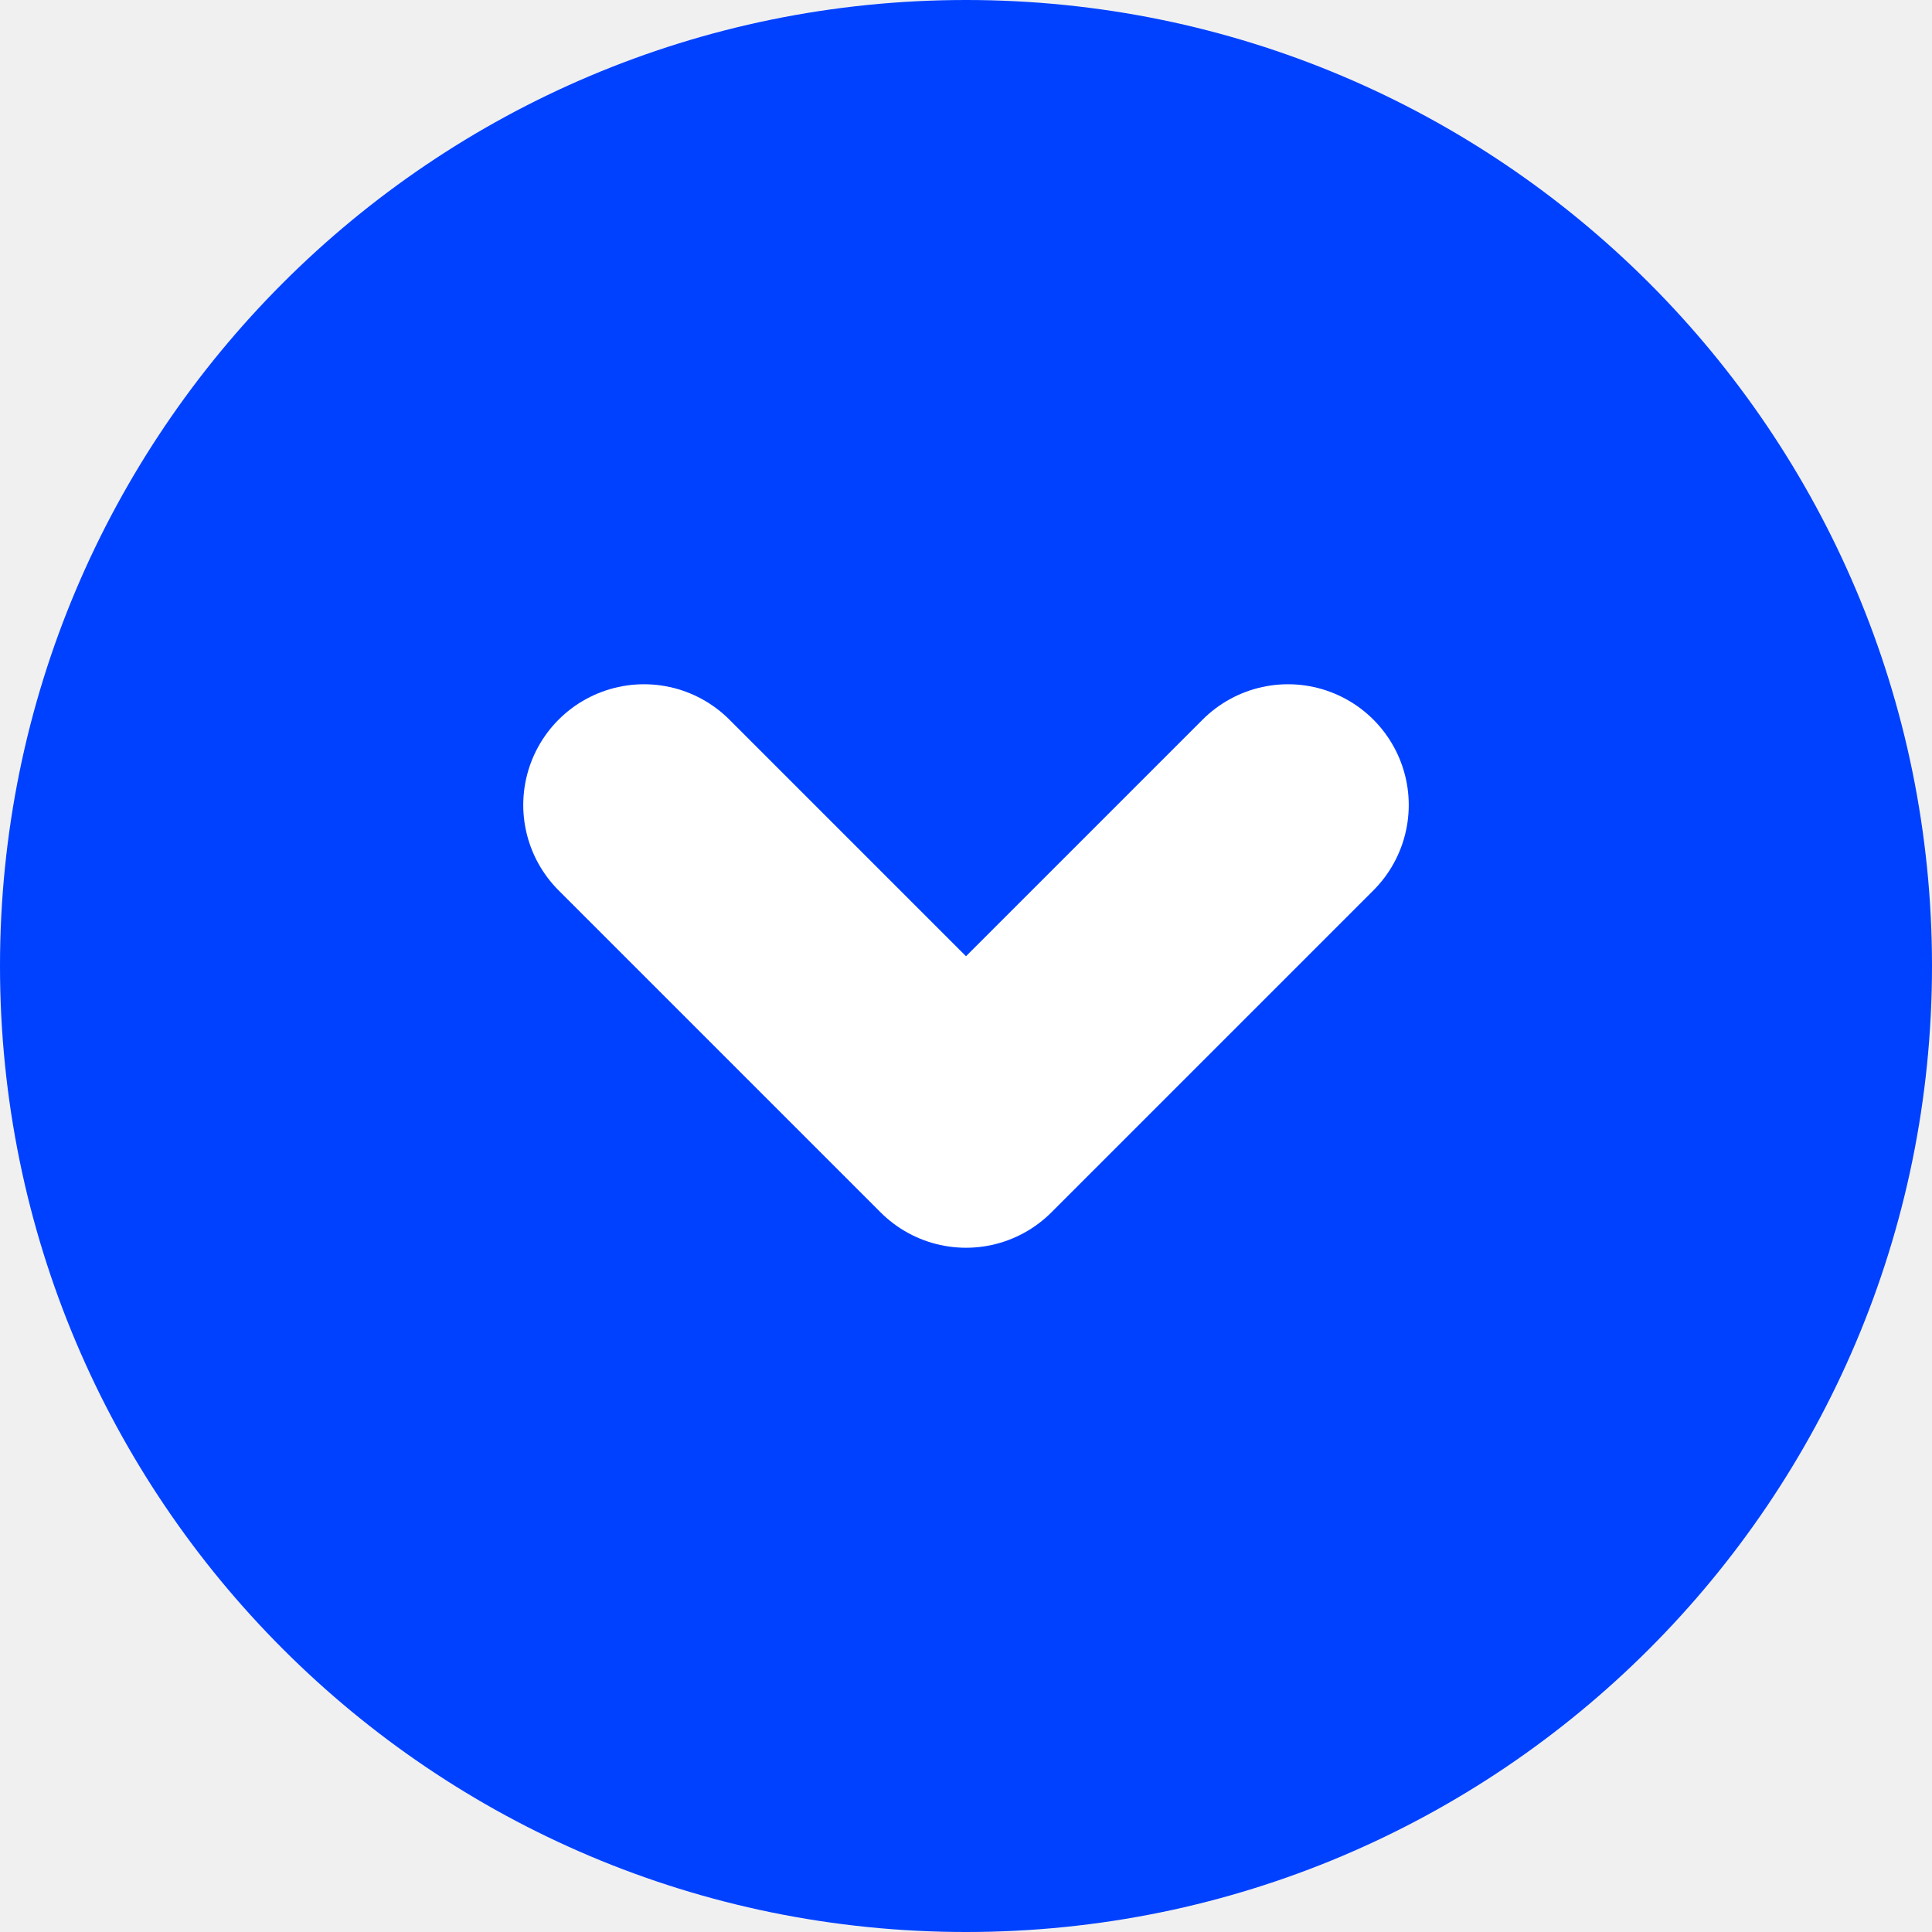
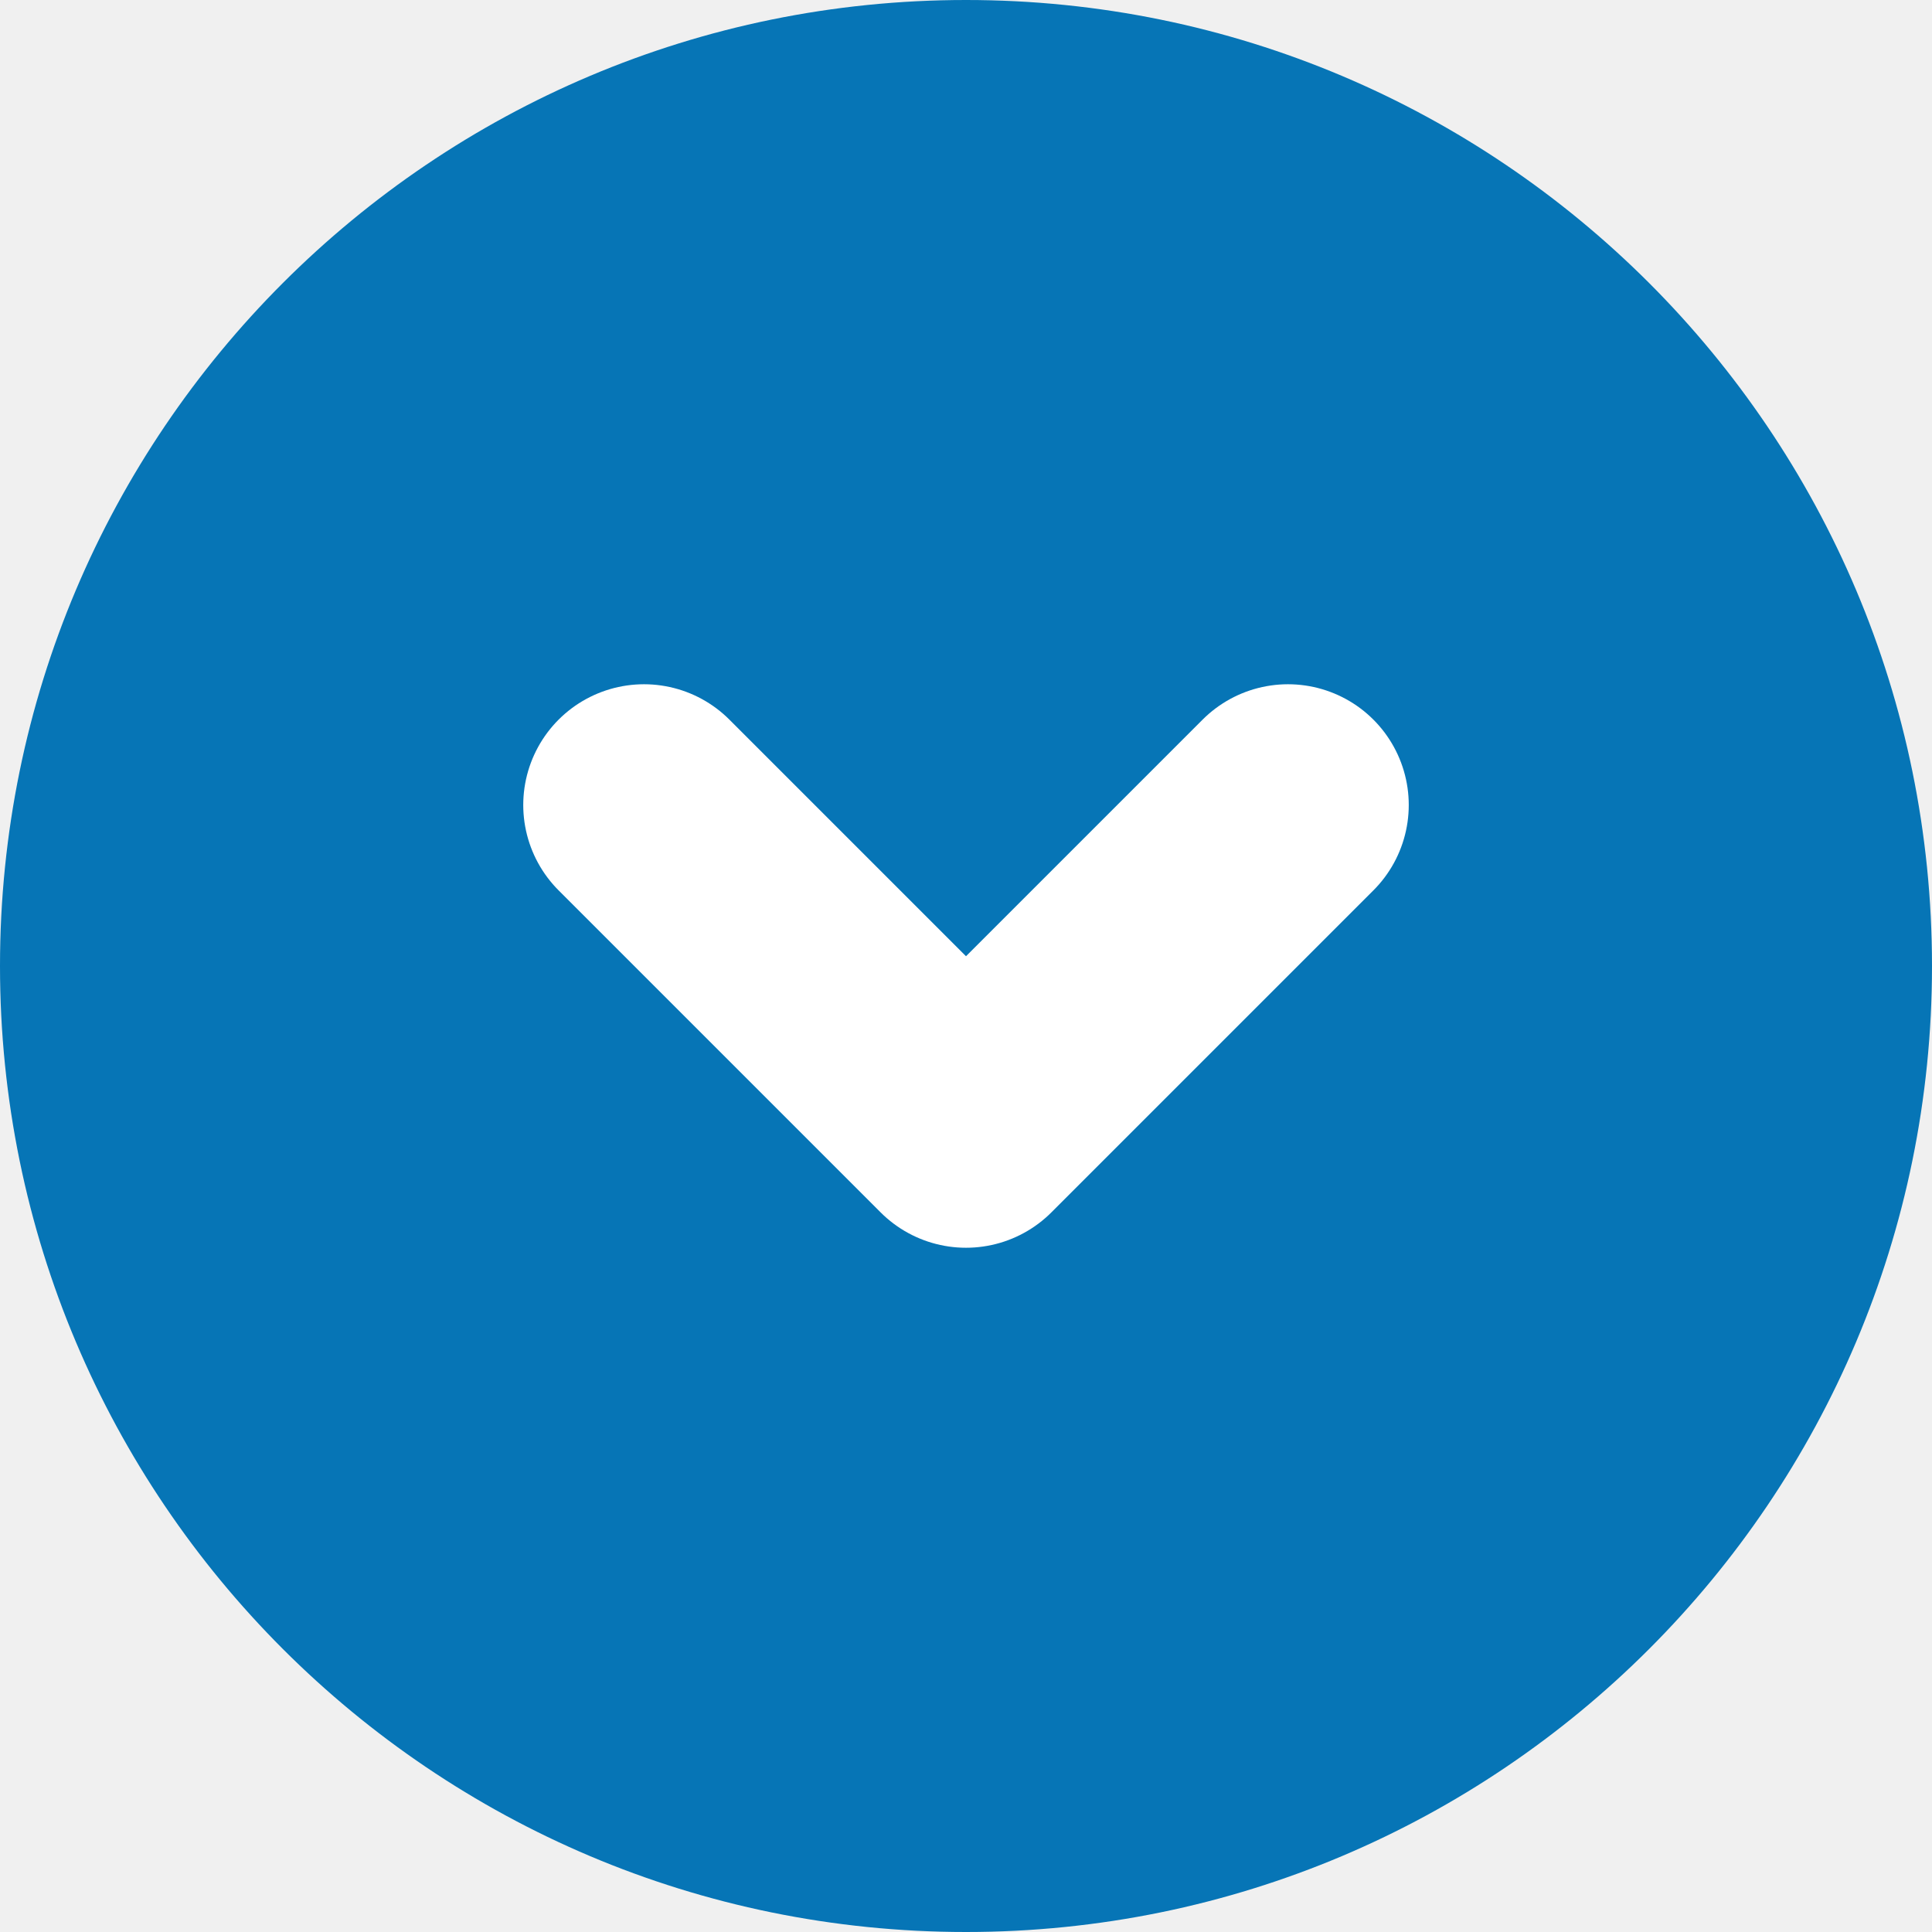
<svg xmlns="http://www.w3.org/2000/svg" width="24px" height="24px" viewBox="0 0 24 24" version="1.1">
  <defs />
  <g id="Accordion-Arrow-Down" stroke="none" stroke-width="1" fill="none" fill-rule="evenodd">
-     <rect id="Rectangle-2" fill="#0041FF" x="0" y="0" width="24" height="24" rx="12" />
+     <rect id="Rectangle-2" fill="#0675B6" x="0" y="0" width="24" height="24" rx="12" />
    <polyline id="Path-3" stroke="#FFFFFF" stroke-width="3" stroke-linecap="round" stroke-linejoin="round" transform="translate(12, 12) scale(-1, -1) rotate(-90) translate(-12, -12) " points="10 8 14 12 10 16" />
  </g>
</svg>
